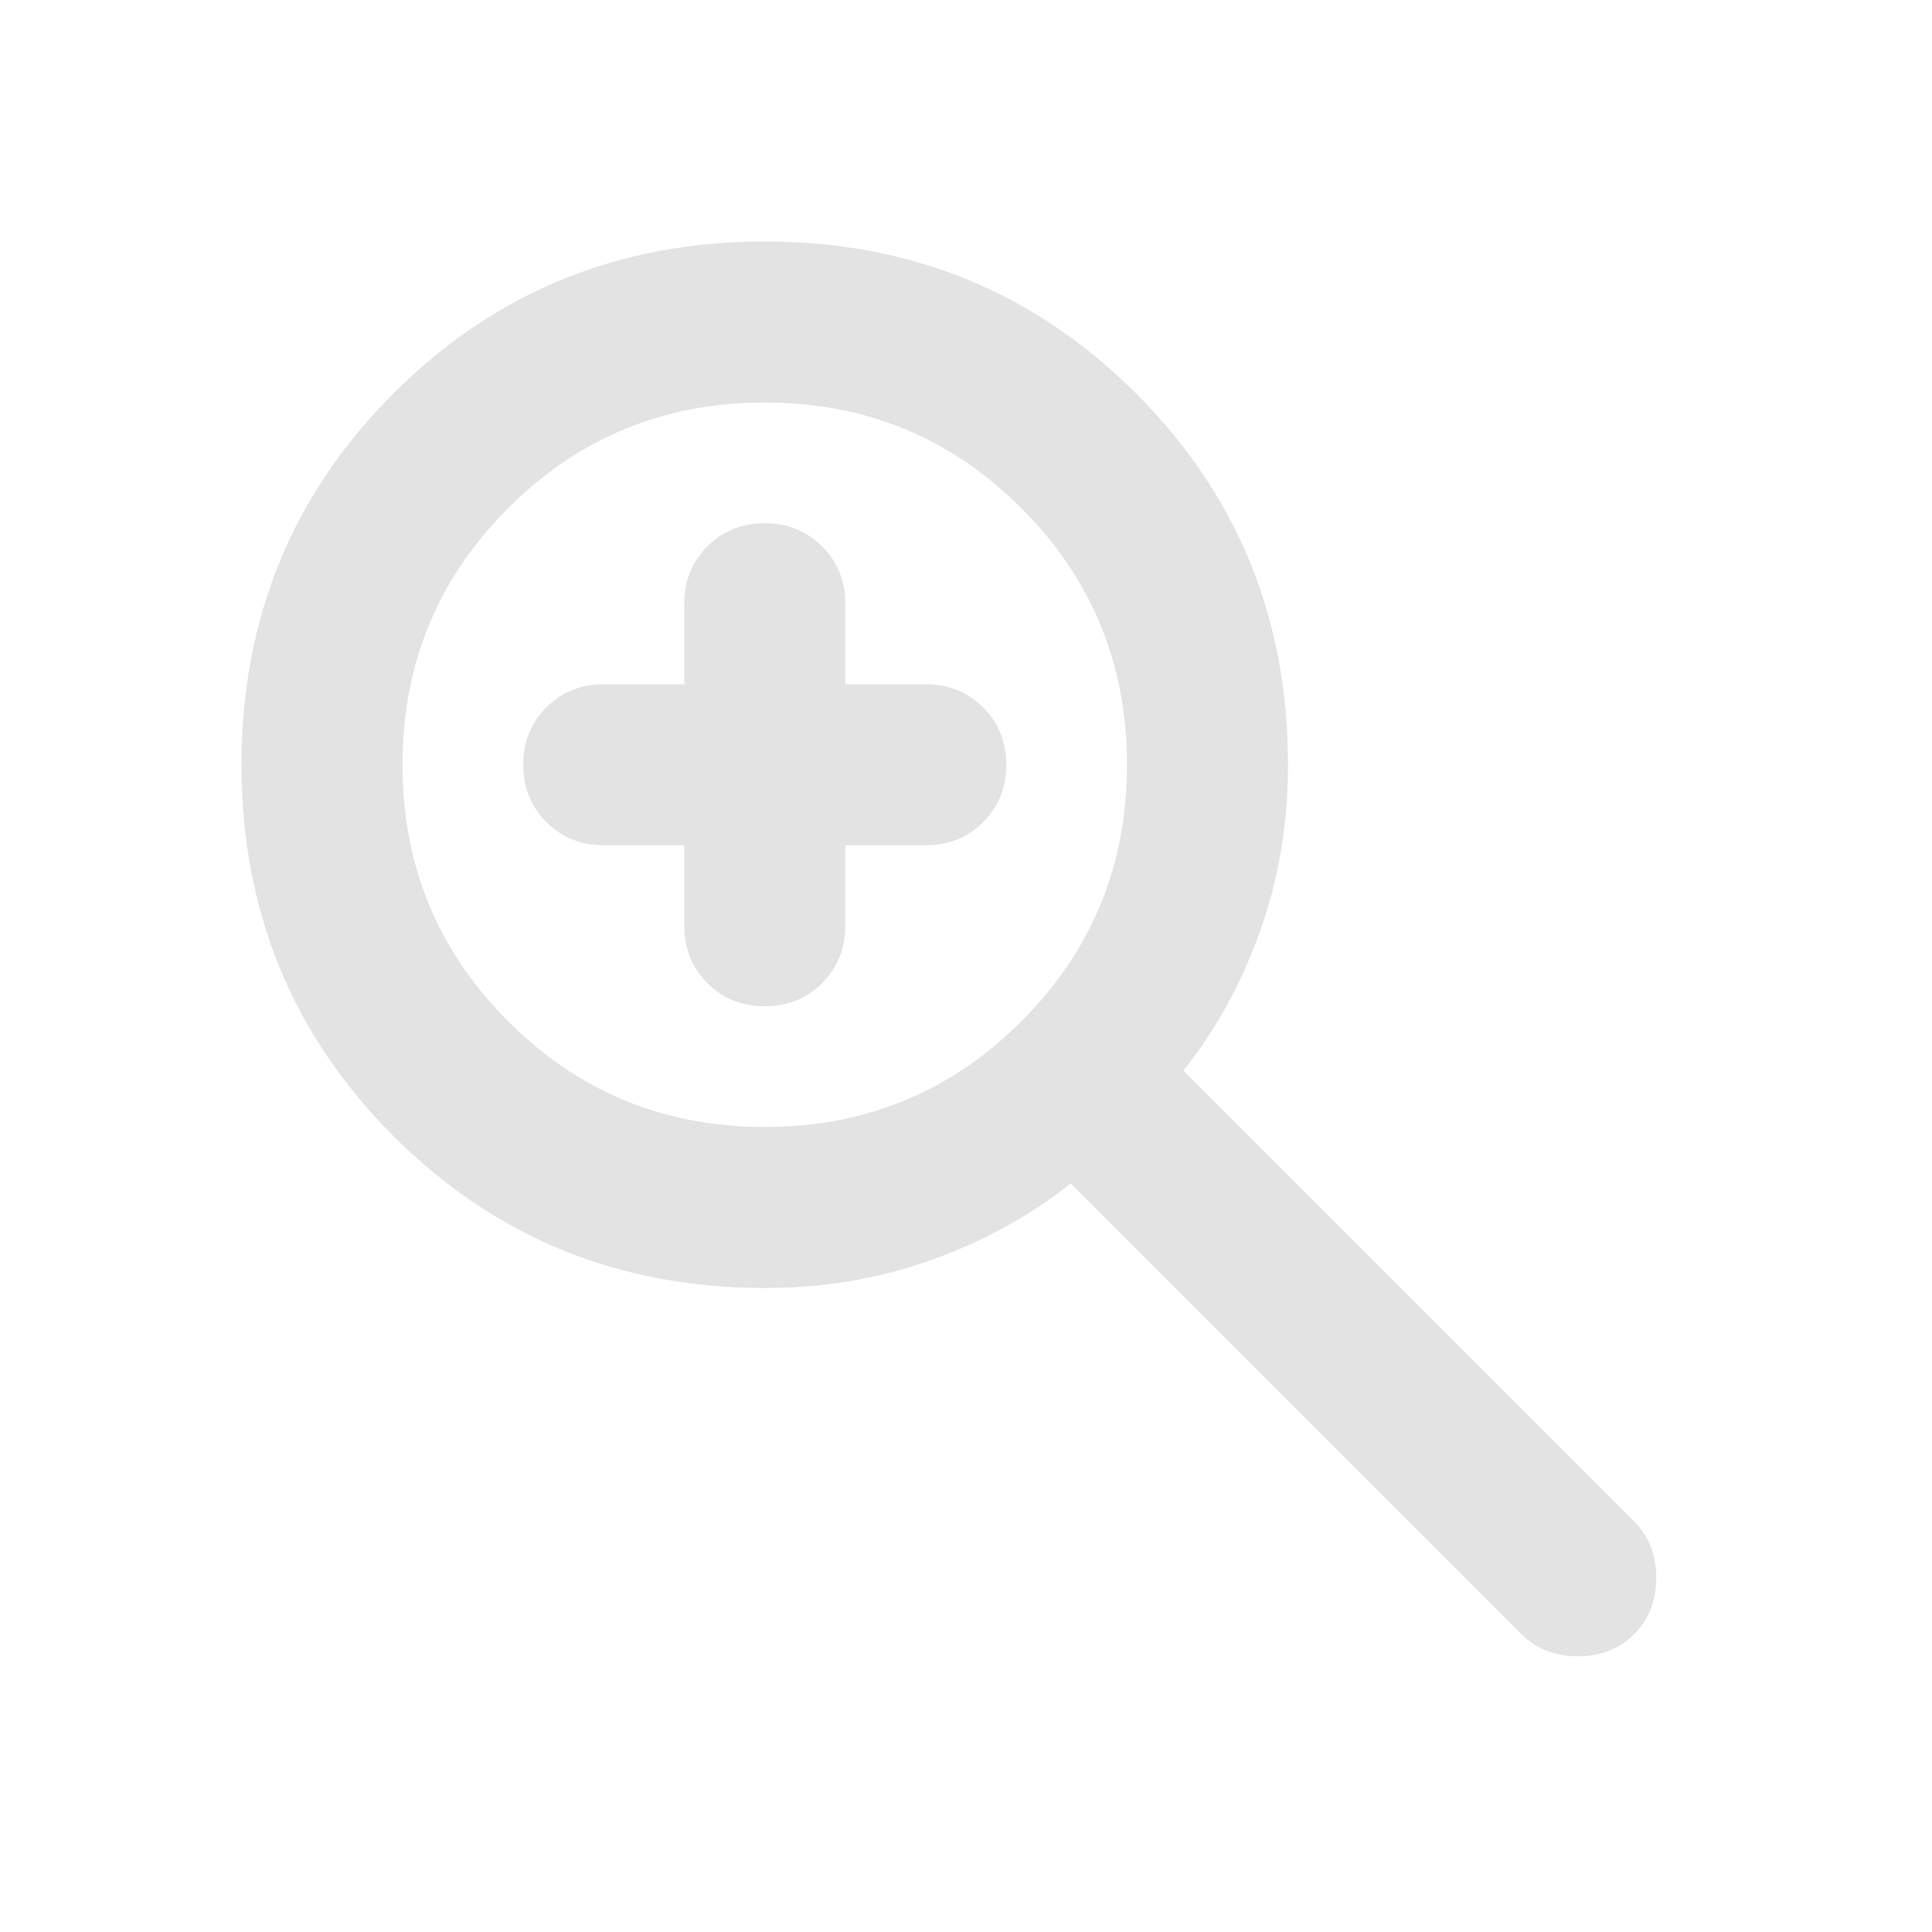
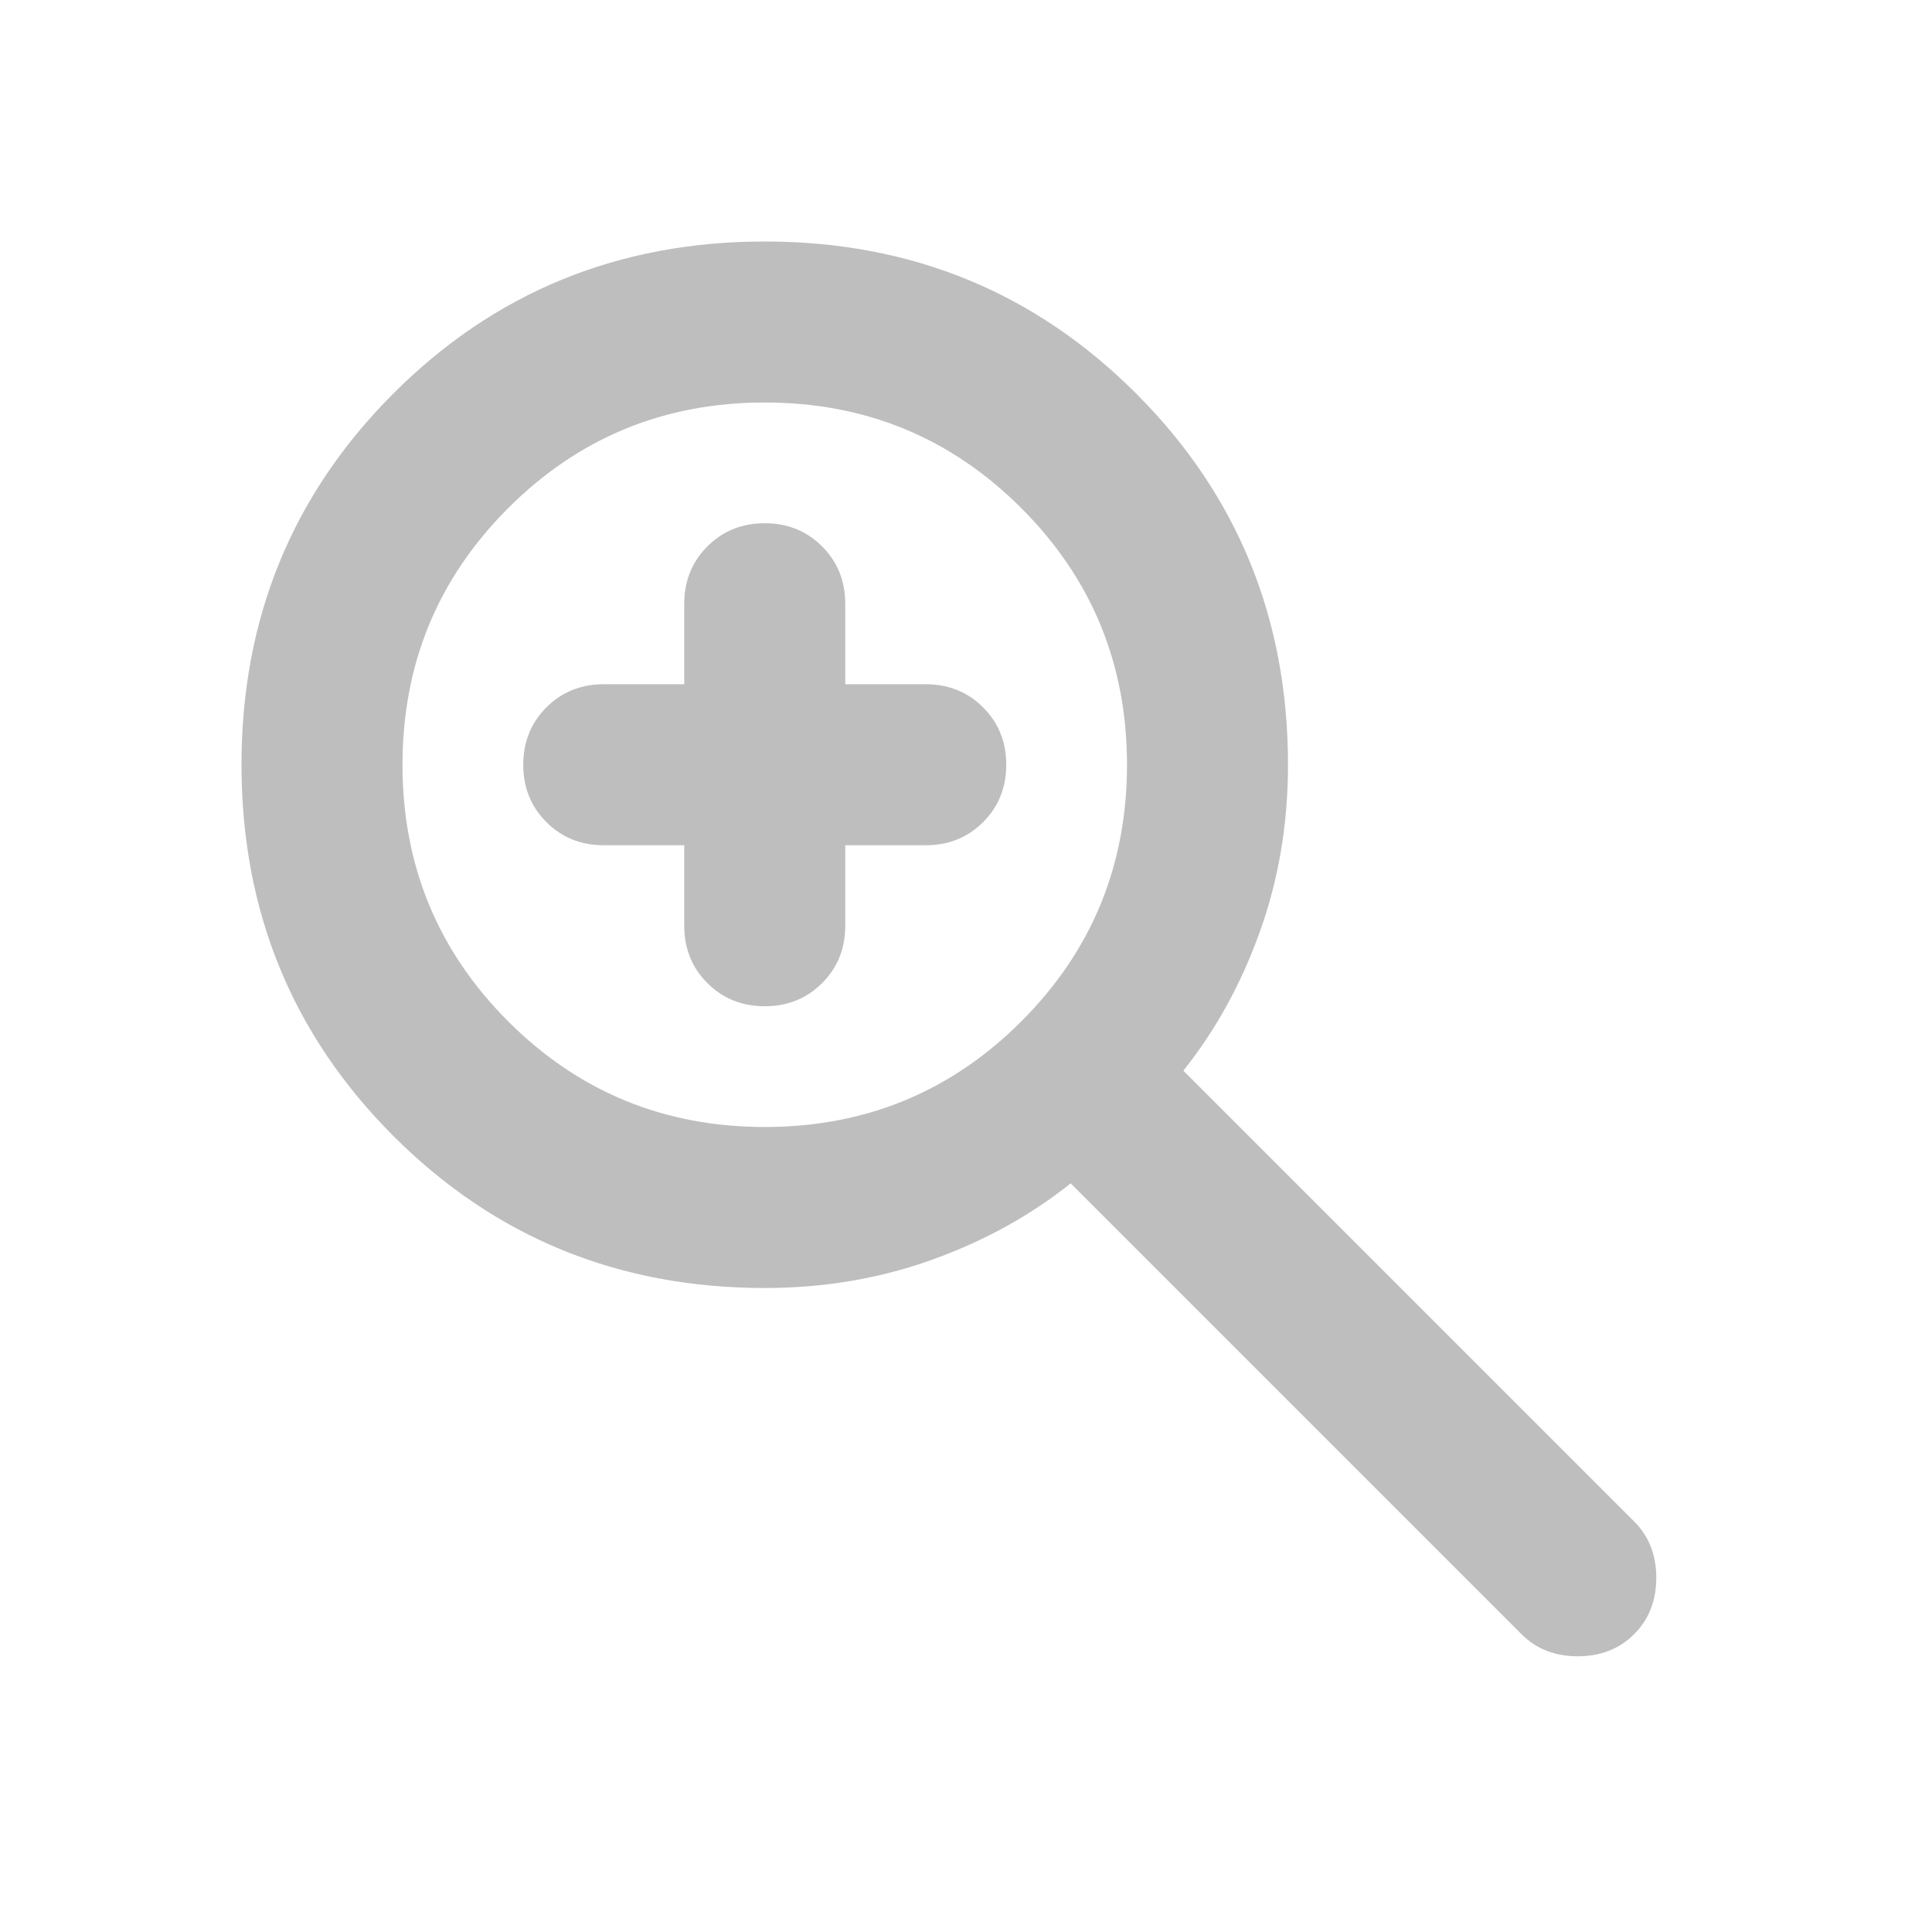
- <svg xmlns="http://www.w3.org/2000/svg" height="24px" viewBox="0 -960 960 960" width="24px" fill="#e3e3e3">
+ <svg xmlns="http://www.w3.org/2000/svg" height="24px" viewBox="0 -960 960 960" width="24px" fill="#bebebe">
  <path d="M340-540h-40q-17 0-28.5-11.5T260-580q0-17 11.5-28.5T300-620h40v-40q0-17 11.5-28.5T380-700q17 0 28.5 11.5T420-660v40h40q17 0 28.5 11.5T500-580q0 17-11.5 28.5T460-540h-40v40q0 17-11.5 28.5T380-460q-17 0-28.5-11.5T340-500v-40Zm40 220q-109 0-184.5-75.5T120-580q0-109 75.5-184.5T380-840q109 0 184.5 75.5T640-580q0 44-14 83t-38 69l224 224q11 11 11 28t-11 28q-11 11-28 11t-28-11L532-372q-30 24-69 38t-83 14Zm0-80q75 0 127.5-52.5T560-580q0-75-52.5-127.5T380-760q-75 0-127.5 52.5T200-580q0 75 52.5 127.5T380-400Z" />
</svg>
